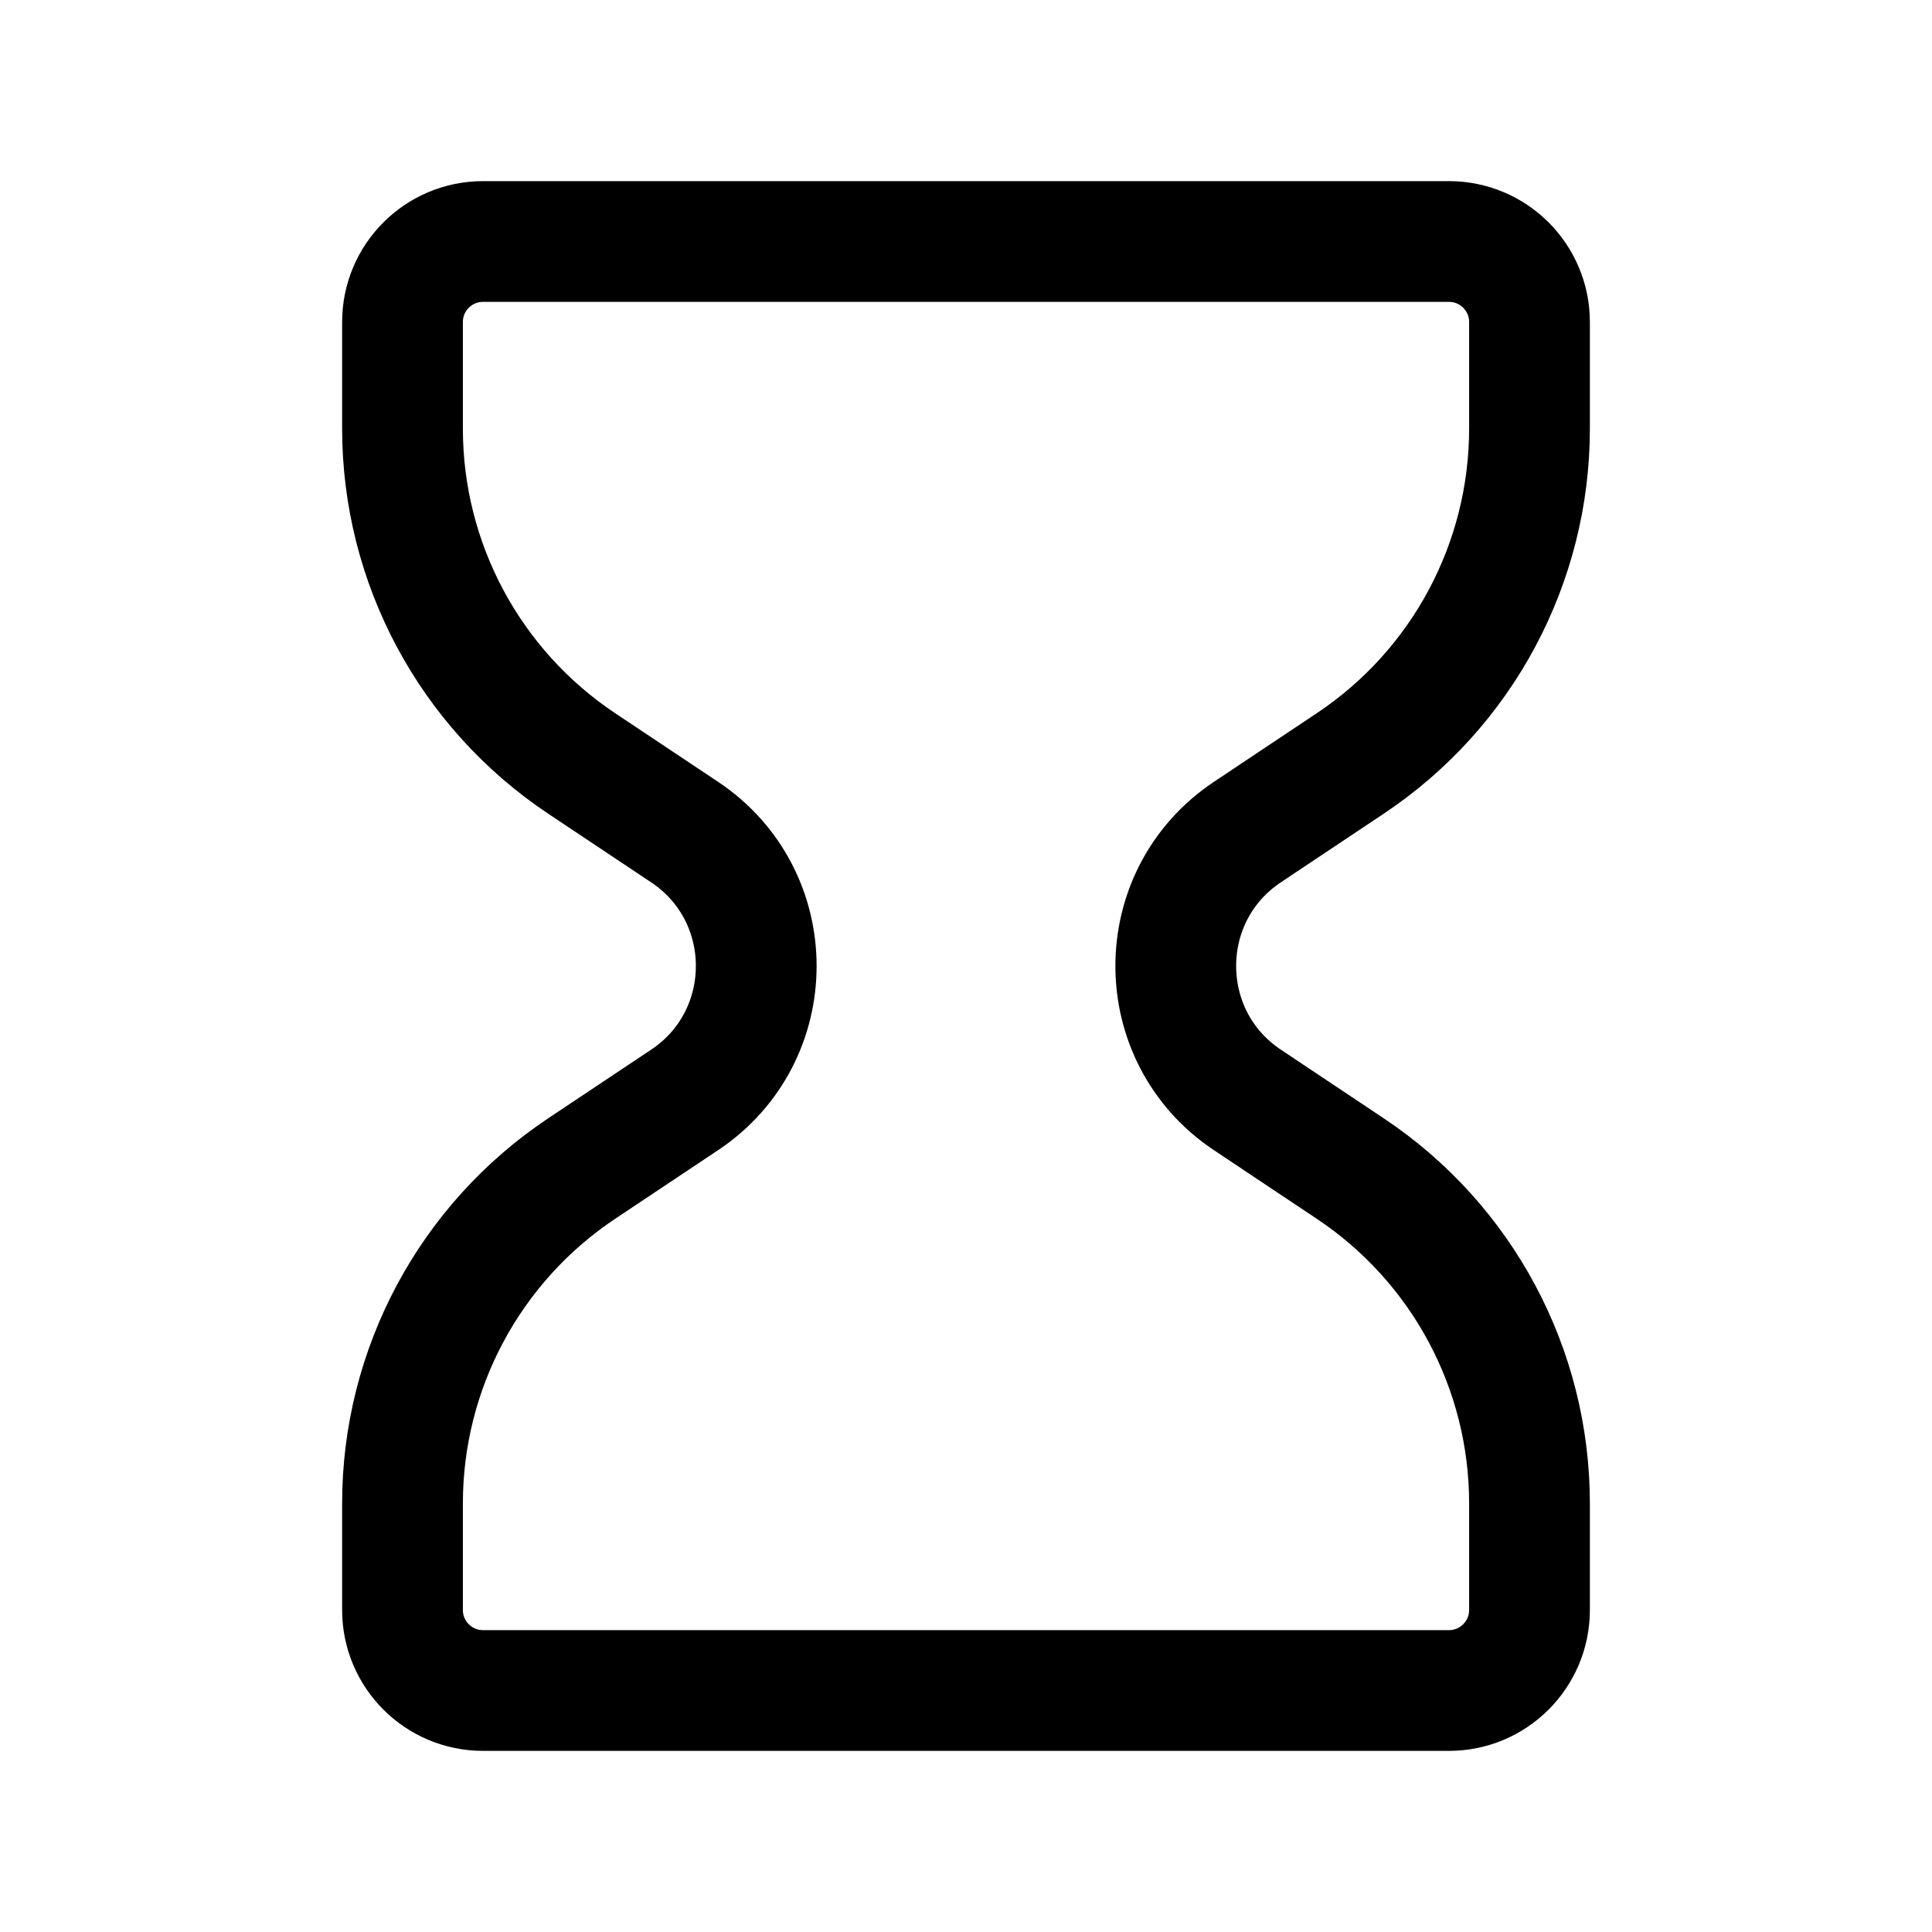
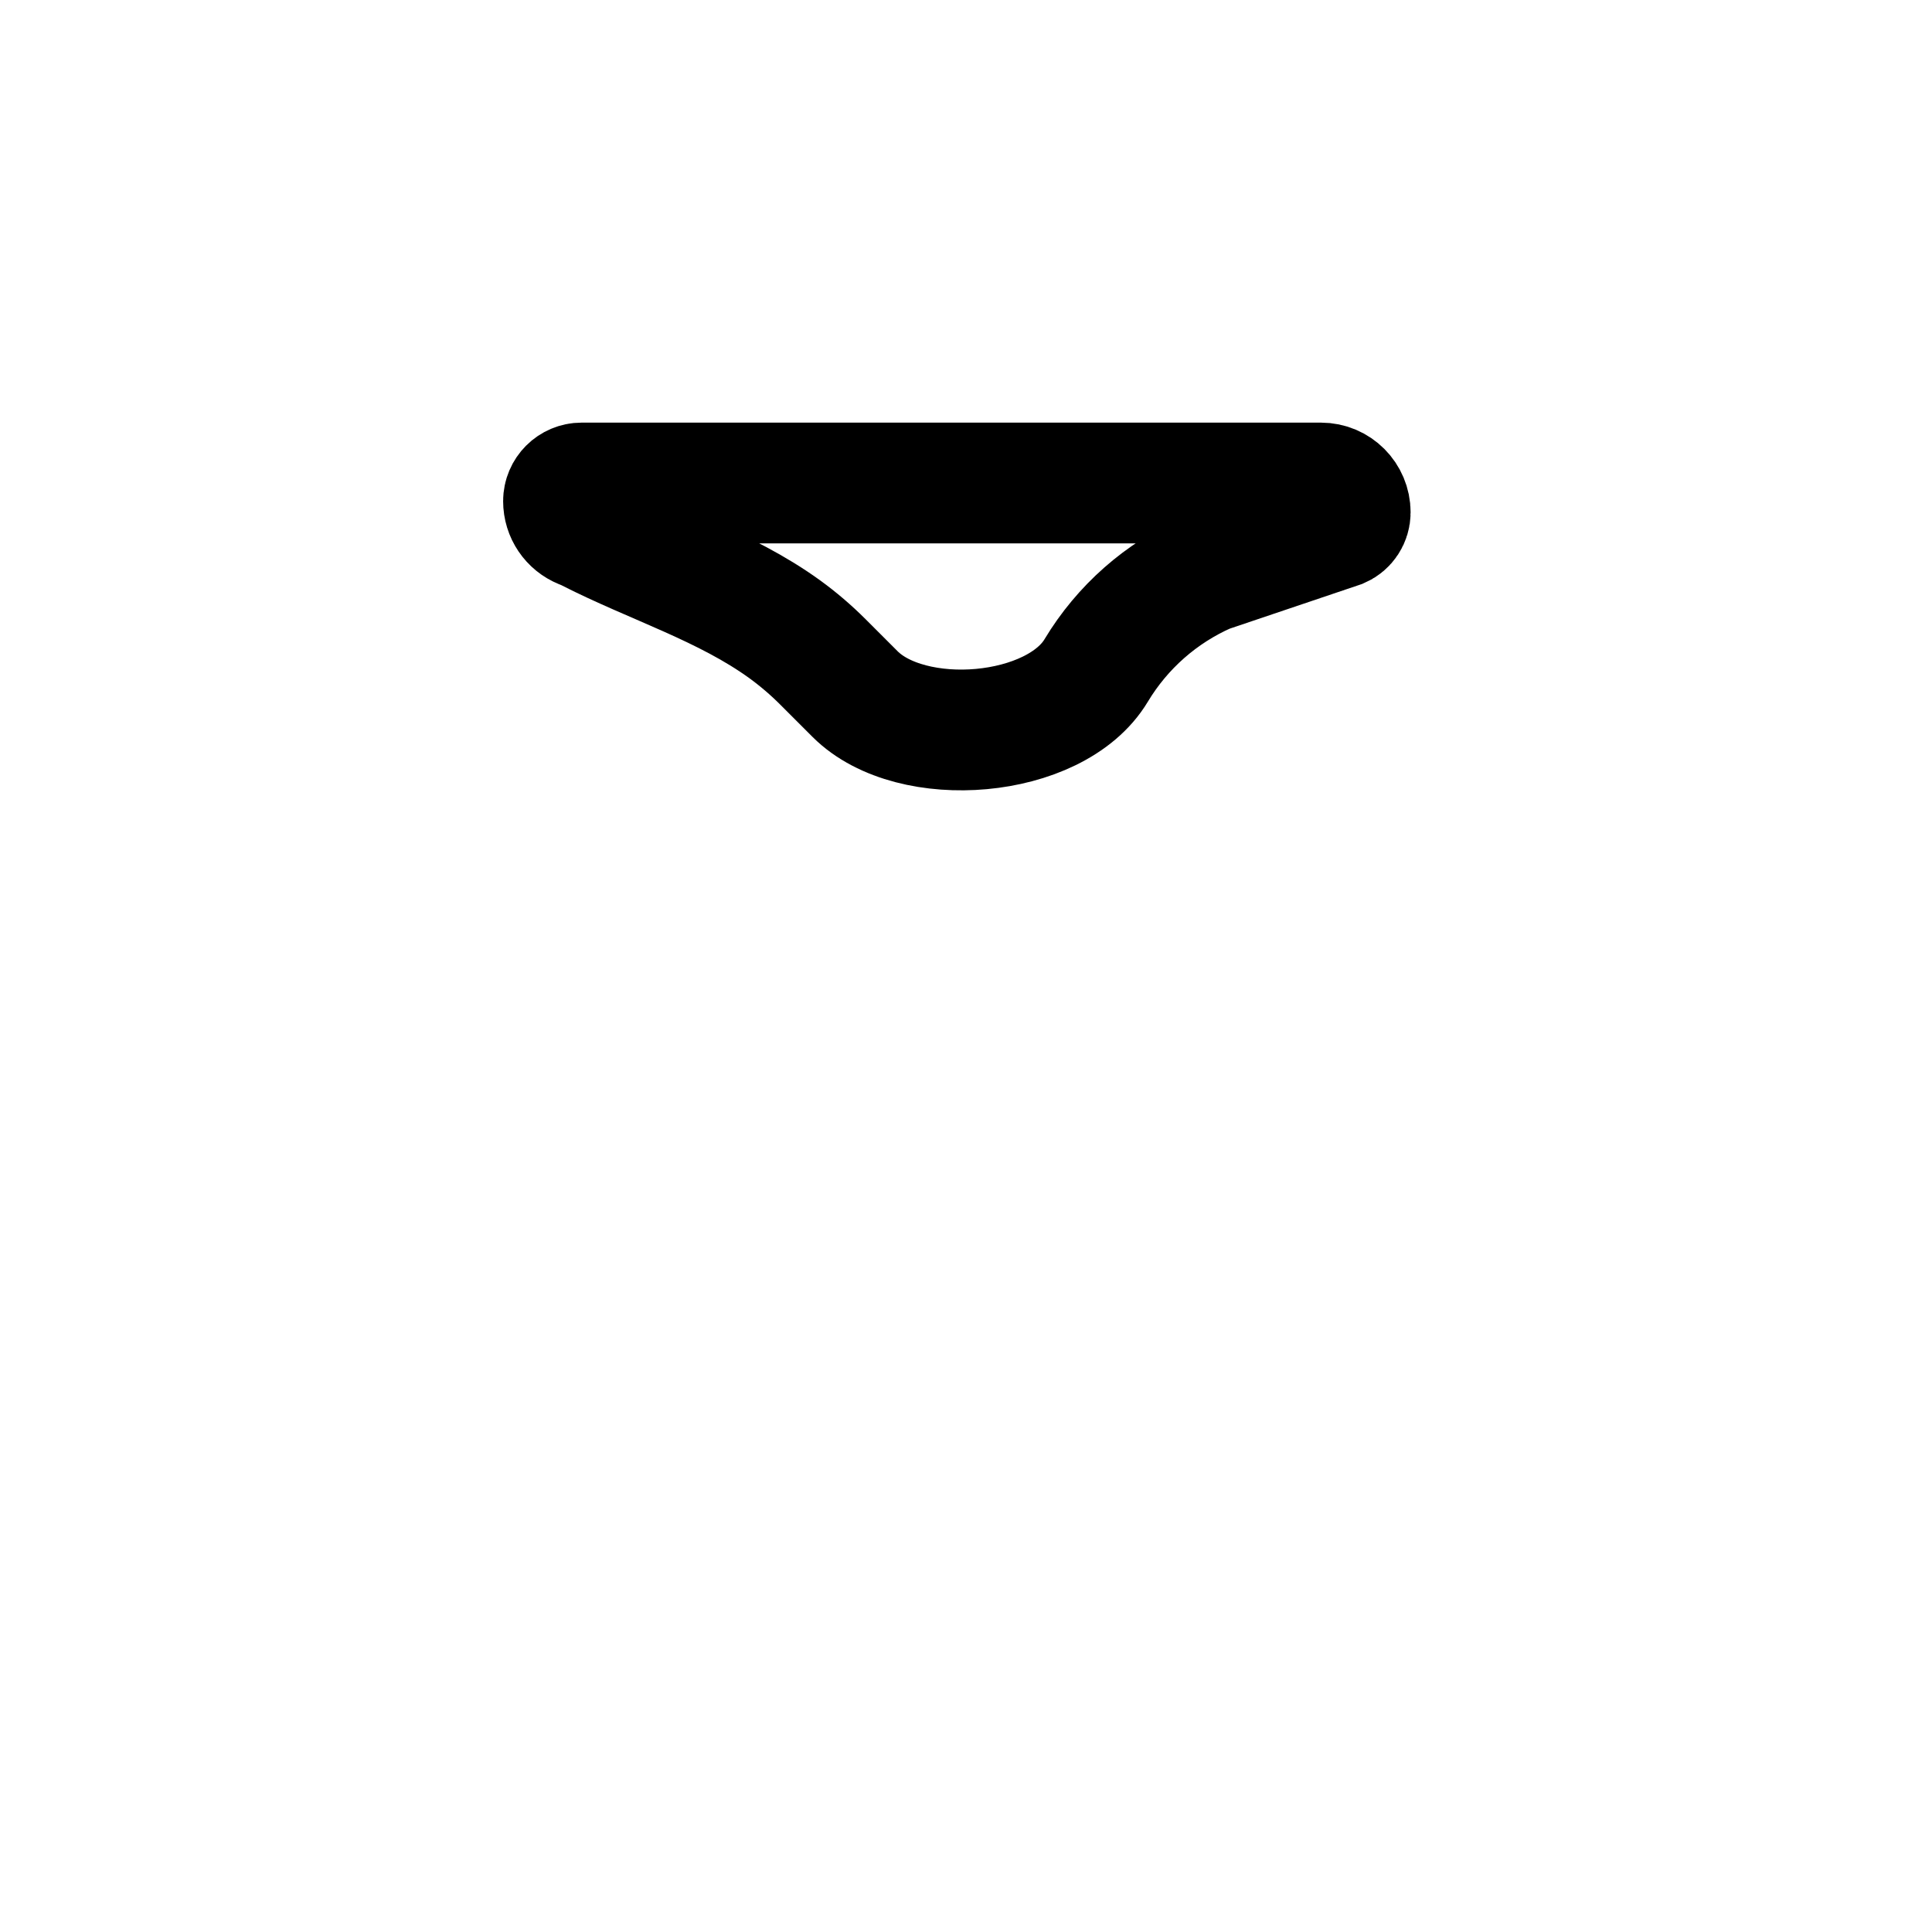
<svg xmlns="http://www.w3.org/2000/svg" width="24" height="24" viewBox="0 0 24 24" fill="none">
-   <path d="M5 18.676V20C5 20.552 5.448 21 6 21H18C18.552 21 19 20.552 19 20V18.676C19 17.004 18.165 15.443 16.773 14.516L15.496 13.664C14.309 12.873 14.309 11.127 15.496 10.336L16.773 9.484C18.165 8.557 19 6.996 19 5.324V4C19 3.448 18.552 3 18 3H6C5.448 3 5 3.448 5 4V5.324C5 6.996 5.836 8.557 7.226 9.484L8.504 10.336C9.691 11.127 9.691 12.873 8.504 13.664L7.226 14.516C5.836 15.443 5 17.004 5 18.676Z" stroke="black" stroke-width="1.5" stroke-linecap="round" />
+   <path d="M7.225 6H16.409C16.61 6 16.773 6.163 16.773 6.365C16.773 6.447 16.725 6.521 16.65 6.554L15 7.111C14.424 7.364 13.941 7.79 13.617 8.329C13.108 9.178 11.322 9.322 10.622 8.622L10.22 8.22C10.074 8.074 9.917 7.94 9.751 7.819C9.011 7.282 8.112 7.01 7.298 6.593C7.276 6.581 7.251 6.573 7.228 6.563C7.091 6.508 7 6.375 7 6.225C7 6.101 7.101 6 7.225 6Z" stroke="black" stroke-width="1.5" stroke-linecap="round" />
</svg>
